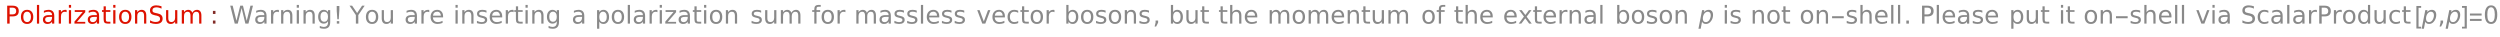
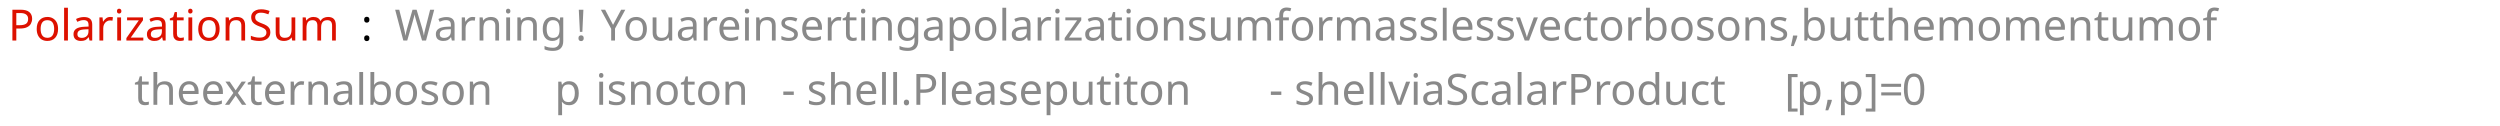
- <svg xmlns="http://www.w3.org/2000/svg" xmlns:xlink="http://www.w3.org/1999/xlink" width="813pt" height="12pt" viewBox="0 0 813 12" version="1.1">
-   <defs>
-     <g>
-       <symbol overflow="visible" id="glyph0-0">
-         <path style="stroke:none;" d="M 0.406 1.422 L 0.406 -5.641 L 4.406 -5.641 L 4.406 1.422 Z M 0.844 0.969 L 3.953 0.969 L 3.953 -5.188 L 0.844 -5.188 Z M 0.844 0.969 " />
-       </symbol>
-       <symbol overflow="visible" id="glyph0-1">
-         <path style="stroke:none;" d="M 1.578 -5.188 L 1.578 -3 L 2.562 -3 C 2.938 -3 3.223 -3.094 3.422 -3.281 C 3.617 -3.469 3.719 -3.738 3.719 -4.094 C 3.719 -4.438 3.617 -4.703 3.422 -4.891 C 3.223 -5.086 2.938 -5.188 2.562 -5.188 Z M 0.781 -5.828 L 2.562 -5.828 C 3.219 -5.828 3.711 -5.68 4.047 -5.391 C 4.379 -5.098 4.547 -4.664 4.547 -4.094 C 4.547 -3.52 4.379 -3.082 4.047 -2.781 C 3.711 -2.488 3.219 -2.344 2.562 -2.344 L 1.578 -2.344 L 1.578 0 L 0.781 0 Z M 0.781 -5.828 " />
-       </symbol>
-       <symbol overflow="visible" id="glyph0-2">
-         <path style="stroke:none;" d="M 2.453 -3.875 C 2.066 -3.875 1.758 -3.723 1.531 -3.422 C 1.312 -3.117 1.203 -2.707 1.203 -2.188 C 1.203 -1.664 1.312 -1.254 1.531 -0.953 C 1.758 -0.648 2.066 -0.5 2.453 -0.5 C 2.836 -0.5 3.141 -0.648 3.359 -0.953 C 3.586 -1.254 3.703 -1.664 3.703 -2.188 C 3.703 -2.707 3.586 -3.117 3.359 -3.422 C 3.141 -3.723 2.836 -3.875 2.453 -3.875 Z M 2.453 -4.484 C 3.078 -4.484 3.566 -4.281 3.922 -3.875 C 4.273 -3.469 4.453 -2.906 4.453 -2.188 C 4.453 -1.469 4.273 -0.906 3.922 -0.5 C 3.566 -0.094 3.078 0.109 2.453 0.109 C 1.828 0.109 1.332 -0.094 0.969 -0.5 C 0.613 -0.906 0.438 -1.469 0.438 -2.188 C 0.438 -2.906 0.613 -3.469 0.969 -3.875 C 1.332 -4.281 1.828 -4.484 2.453 -4.484 Z M 2.453 -4.484 " />
-       </symbol>
-       <symbol overflow="visible" id="glyph0-3">
-         <path style="stroke:none;" d="M 0.75 -6.078 L 1.469 -6.078 L 1.469 0 L 0.75 0 Z M 0.75 -6.078 " />
-       </symbol>
-       <symbol overflow="visible" id="glyph0-4">
-         <path style="stroke:none;" d="M 2.75 -2.203 C 2.164 -2.203 1.758 -2.133 1.531 -2 C 1.312 -1.863 1.203 -1.641 1.203 -1.328 C 1.203 -1.066 1.285 -0.859 1.453 -0.703 C 1.617 -0.555 1.848 -0.484 2.141 -0.484 C 2.535 -0.484 2.852 -0.625 3.094 -0.906 C 3.332 -1.195 3.453 -1.578 3.453 -2.047 L 3.453 -2.203 Z M 4.172 -2.5 L 4.172 0 L 3.453 0 L 3.453 -0.672 C 3.297 -0.398 3.094 -0.203 2.844 -0.078 C 2.602 0.047 2.305 0.109 1.953 0.109 C 1.504 0.109 1.145 -0.016 0.875 -0.266 C 0.613 -0.516 0.484 -0.852 0.484 -1.281 C 0.484 -1.77 0.645 -2.141 0.969 -2.391 C 1.301 -2.641 1.797 -2.766 2.453 -2.766 L 3.453 -2.766 L 3.453 -2.828 C 3.453 -3.16 3.344 -3.414 3.125 -3.594 C 2.914 -3.781 2.613 -3.875 2.219 -3.875 C 1.969 -3.875 1.723 -3.844 1.484 -3.781 C 1.242 -3.719 1.016 -3.629 0.797 -3.516 L 0.797 -4.172 C 1.066 -4.273 1.32 -4.352 1.562 -4.406 C 1.812 -4.457 2.055 -4.484 2.297 -4.484 C 2.922 -4.484 3.391 -4.316 3.703 -3.984 C 4.016 -3.66 4.172 -3.164 4.172 -2.5 Z M 4.172 -2.5 " />
-       </symbol>
-       <symbol overflow="visible" id="glyph0-5">
-         <path style="stroke:none;" d="M 3.297 -3.703 C 3.211 -3.754 3.125 -3.789 3.031 -3.812 C 2.938 -3.832 2.832 -3.844 2.719 -3.844 C 2.312 -3.844 2 -3.707 1.781 -3.438 C 1.562 -3.176 1.453 -2.801 1.453 -2.312 L 1.453 0 L 0.734 0 L 0.734 -4.375 L 1.453 -4.375 L 1.453 -3.703 C 1.598 -3.961 1.789 -4.156 2.031 -4.281 C 2.281 -4.414 2.578 -4.484 2.922 -4.484 C 2.973 -4.484 3.023 -4.477 3.078 -4.469 C 3.141 -4.469 3.207 -4.457 3.281 -4.438 Z M 3.297 -3.703 " />
-       </symbol>
-       <symbol overflow="visible" id="glyph0-6">
-         <path style="stroke:none;" d="M 0.75 -4.375 L 1.469 -4.375 L 1.469 0 L 0.75 0 Z M 0.75 -6.078 L 1.469 -6.078 L 1.469 -5.172 L 0.75 -5.172 Z M 0.75 -6.078 " />
-       </symbol>
-       <symbol overflow="visible" id="glyph0-7">
-         <path style="stroke:none;" d="M 0.438 -4.375 L 3.859 -4.375 L 3.859 -3.719 L 1.156 -0.578 L 3.859 -0.578 L 3.859 0 L 0.344 0 L 0.344 -0.656 L 3.047 -3.797 L 0.438 -3.797 Z M 0.438 -4.375 " />
-       </symbol>
-       <symbol overflow="visible" id="glyph0-8">
-         <path style="stroke:none;" d="M 1.469 -5.625 L 1.469 -4.375 L 2.953 -4.375 L 2.953 -3.812 L 1.469 -3.812 L 1.469 -1.438 C 1.469 -1.082 1.516 -0.852 1.609 -0.75 C 1.711 -0.656 1.91 -0.609 2.203 -0.609 L 2.953 -0.609 L 2.953 0 L 2.203 0 C 1.648 0 1.27 -0.102 1.062 -0.312 C 0.852 -0.52 0.75 -0.895 0.75 -1.438 L 0.75 -3.812 L 0.219 -3.812 L 0.219 -4.375 L 0.75 -4.375 L 0.75 -5.625 Z M 1.469 -5.625 " />
-       </symbol>
-       <symbol overflow="visible" id="glyph0-9">
-         <path style="stroke:none;" d="M 4.391 -2.641 L 4.391 0 L 3.672 0 L 3.672 -2.625 C 3.672 -3.031 3.586 -3.336 3.422 -3.547 C 3.266 -3.754 3.023 -3.859 2.703 -3.859 C 2.316 -3.859 2.008 -3.734 1.781 -3.484 C 1.562 -3.234 1.453 -2.895 1.453 -2.469 L 1.453 0 L 0.734 0 L 0.734 -4.375 L 1.453 -4.375 L 1.453 -3.703 C 1.617 -3.961 1.816 -4.156 2.047 -4.281 C 2.285 -4.414 2.555 -4.484 2.859 -4.484 C 3.367 -4.484 3.75 -4.328 4 -4.016 C 4.258 -3.703 4.391 -3.242 4.391 -2.641 Z M 4.391 -2.641 " />
-       </symbol>
-       <symbol overflow="visible" id="glyph0-10">
-         <path style="stroke:none;" d="M 4.281 -5.641 L 4.281 -4.875 C 3.977 -5.02 3.691 -5.125 3.422 -5.188 C 3.16 -5.258 2.91 -5.297 2.672 -5.297 C 2.234 -5.297 1.898 -5.211 1.672 -5.047 C 1.441 -4.879 1.328 -4.645 1.328 -4.344 C 1.328 -4.082 1.398 -3.883 1.547 -3.75 C 1.703 -3.625 2 -3.52 2.438 -3.438 L 2.906 -3.344 C 3.5 -3.227 3.938 -3.031 4.219 -2.75 C 4.5 -2.469 4.641 -2.086 4.641 -1.609 C 4.641 -1.047 4.445 -0.617 4.062 -0.328 C 3.688 -0.035 3.133 0.109 2.406 0.109 C 2.125 0.109 1.828 0.078 1.516 0.016 C 1.203 -0.047 0.879 -0.141 0.547 -0.266 L 0.547 -1.078 C 0.867 -0.891 1.18 -0.75 1.484 -0.656 C 1.797 -0.57 2.102 -0.531 2.406 -0.531 C 2.852 -0.531 3.195 -0.617 3.438 -0.797 C 3.688 -0.973 3.812 -1.223 3.812 -1.547 C 3.812 -1.836 3.723 -2.062 3.547 -2.219 C 3.367 -2.383 3.082 -2.508 2.688 -2.594 L 2.203 -2.688 C 1.609 -2.801 1.18 -2.984 0.922 -3.234 C 0.66 -3.484 0.531 -3.832 0.531 -4.281 C 0.531 -4.789 0.711 -5.191 1.078 -5.484 C 1.441 -5.785 1.941 -5.938 2.578 -5.938 C 2.848 -5.938 3.125 -5.91 3.406 -5.859 C 3.695 -5.816 3.988 -5.742 4.281 -5.641 Z M 4.281 -5.641 " />
-       </symbol>
-       <symbol overflow="visible" id="glyph0-11">
-         <path style="stroke:none;" d="M 0.688 -1.734 L 0.688 -4.375 L 1.406 -4.375 L 1.406 -1.75 C 1.406 -1.344 1.484 -1.035 1.641 -0.828 C 1.805 -0.617 2.051 -0.516 2.375 -0.516 C 2.758 -0.516 3.062 -0.633 3.281 -0.875 C 3.508 -1.125 3.625 -1.461 3.625 -1.891 L 3.625 -4.375 L 4.344 -4.375 L 4.344 0 L 3.625 0 L 3.625 -0.672 C 3.445 -0.41 3.242 -0.211 3.016 -0.078 C 2.785 0.047 2.52 0.109 2.219 0.109 C 1.719 0.109 1.336 -0.047 1.078 -0.359 C 0.816 -0.672 0.688 -1.129 0.688 -1.734 Z M 0.688 -1.734 " />
-       </symbol>
-       <symbol overflow="visible" id="glyph0-12">
-         <path style="stroke:none;" d="M 4.156 -3.531 C 4.344 -3.852 4.562 -4.094 4.812 -4.25 C 5.062 -4.406 5.352 -4.484 5.688 -4.484 C 6.145 -4.484 6.492 -4.32 6.734 -4 C 6.984 -3.688 7.109 -3.234 7.109 -2.641 L 7.109 0 L 6.391 0 L 6.391 -2.625 C 6.391 -3.039 6.316 -3.348 6.172 -3.547 C 6.023 -3.754 5.797 -3.859 5.484 -3.859 C 5.117 -3.859 4.828 -3.734 4.609 -3.484 C 4.391 -3.234 4.281 -2.895 4.281 -2.469 L 4.281 0 L 3.562 0 L 3.562 -2.625 C 3.562 -3.039 3.484 -3.348 3.328 -3.547 C 3.18 -3.754 2.957 -3.859 2.656 -3.859 C 2.281 -3.859 1.984 -3.734 1.766 -3.484 C 1.555 -3.234 1.453 -2.895 1.453 -2.469 L 1.453 0 L 0.734 0 L 0.734 -4.375 L 1.453 -4.375 L 1.453 -3.703 C 1.617 -3.961 1.816 -4.156 2.047 -4.281 C 2.273 -4.414 2.547 -4.484 2.859 -4.484 C 3.172 -4.484 3.438 -4.398 3.656 -4.234 C 3.883 -4.078 4.051 -3.844 4.156 -3.531 Z M 4.156 -3.531 " />
-       </symbol>
-       <symbol overflow="visible" id="glyph0-13">
-         <path style="stroke:none;" d="M 0.938 -1 L 1.766 -1 L 1.766 0 L 0.938 0 Z M 0.938 -4.141 L 1.766 -4.141 L 1.766 -3.141 L 0.938 -3.141 Z M 0.938 -4.141 " />
-       </symbol>
-       <symbol overflow="visible" id="glyph0-14">
-         <path style="stroke:none;" d="M 0.266 -5.828 L 1.062 -5.828 L 2.297 -0.906 L 3.516 -5.828 L 4.406 -5.828 L 5.625 -0.906 L 6.844 -5.828 L 7.656 -5.828 L 6.188 0 L 5.188 0 L 3.969 -5.062 L 2.719 0 L 1.734 0 Z M 0.266 -5.828 " />
-       </symbol>
-       <symbol overflow="visible" id="glyph0-15">
-         <path style="stroke:none;" d="M 3.641 -2.234 C 3.641 -2.754 3.531 -3.156 3.312 -3.438 C 3.094 -3.727 2.789 -3.875 2.406 -3.875 C 2.02 -3.875 1.719 -3.727 1.5 -3.438 C 1.289 -3.156 1.188 -2.754 1.188 -2.234 C 1.188 -1.723 1.289 -1.32 1.5 -1.031 C 1.719 -0.75 2.02 -0.609 2.406 -0.609 C 2.789 -0.609 3.094 -0.75 3.312 -1.031 C 3.531 -1.32 3.641 -1.723 3.641 -2.234 Z M 4.359 -0.547 C 4.359 0.203 4.191 0.758 3.859 1.125 C 3.523 1.488 3.02 1.672 2.344 1.672 C 2.082 1.672 1.836 1.648 1.609 1.609 C 1.391 1.566 1.176 1.508 0.969 1.438 L 0.969 0.734 C 1.176 0.848 1.383 0.93 1.594 0.984 C 1.801 1.047 2.008 1.078 2.219 1.078 C 2.695 1.078 3.051 0.953 3.281 0.703 C 3.52 0.453 3.641 0.078 3.641 -0.422 L 3.641 -0.766 C 3.484 -0.516 3.289 -0.32 3.062 -0.188 C 2.832 -0.062 2.555 0 2.234 0 C 1.691 0 1.254 -0.203 0.922 -0.609 C 0.598 -1.023 0.438 -1.566 0.438 -2.234 C 0.438 -2.91 0.598 -3.453 0.922 -3.859 C 1.254 -4.273 1.691 -4.484 2.234 -4.484 C 2.555 -4.484 2.832 -4.414 3.062 -4.281 C 3.289 -4.156 3.484 -3.969 3.641 -3.719 L 3.641 -4.375 L 4.359 -4.375 Z M 4.359 -0.547 " />
-       </symbol>
-       <symbol overflow="visible" id="glyph0-16">
-         <path style="stroke:none;" d="M -0.016 -5.828 L 0.828 -5.828 L 2.453 -3.438 L 4.062 -5.828 L 4.906 -5.828 L 2.844 -2.781 L 2.844 0 L 2.047 0 L 2.047 -2.781 Z M -0.016 -5.828 " />
-       </symbol>
-       <symbol overflow="visible" id="glyph0-17">
-         <path style="stroke:none;" d="M 4.5 -2.375 L 4.5 -2.016 L 1.188 -2.016 C 1.219 -1.523 1.367 -1.148 1.641 -0.891 C 1.91 -0.629 2.281 -0.5 2.75 -0.5 C 3.031 -0.5 3.301 -0.531 3.562 -0.594 C 3.82 -0.664 4.078 -0.77 4.328 -0.906 L 4.328 -0.219 C 4.066 -0.113 3.801 -0.035 3.531 0.016 C 3.258 0.078 2.988 0.109 2.719 0.109 C 2.02 0.109 1.461 -0.094 1.047 -0.5 C 0.641 -0.906 0.438 -1.453 0.438 -2.141 C 0.438 -2.859 0.629 -3.426 1.016 -3.844 C 1.41 -4.27 1.938 -4.484 2.594 -4.484 C 3.176 -4.484 3.641 -4.289 3.984 -3.906 C 4.328 -3.531 4.5 -3.02 4.5 -2.375 Z M 3.781 -2.578 C 3.77 -2.973 3.656 -3.285 3.438 -3.516 C 3.227 -3.754 2.945 -3.875 2.594 -3.875 C 2.195 -3.875 1.875 -3.758 1.625 -3.531 C 1.383 -3.301 1.25 -2.984 1.219 -2.578 Z M 3.781 -2.578 " />
-       </symbol>
-       <symbol overflow="visible" id="glyph0-18">
-         <path style="stroke:none;" d="M 3.547 -4.25 L 3.547 -3.562 C 3.336 -3.664 3.125 -3.742 2.906 -3.797 C 2.688 -3.848 2.461 -3.875 2.234 -3.875 C 1.879 -3.875 1.609 -3.816 1.422 -3.703 C 1.242 -3.598 1.156 -3.438 1.156 -3.219 C 1.156 -3.051 1.219 -2.922 1.344 -2.828 C 1.477 -2.734 1.738 -2.645 2.125 -2.562 L 2.375 -2.5 C 2.883 -2.395 3.242 -2.242 3.453 -2.047 C 3.672 -1.848 3.781 -1.566 3.781 -1.203 C 3.781 -0.797 3.617 -0.473 3.297 -0.234 C 2.973 -0.004 2.531 0.109 1.969 0.109 C 1.738 0.109 1.492 0.082 1.234 0.031 C 0.984 -0.008 0.719 -0.07 0.438 -0.156 L 0.438 -0.906 C 0.695 -0.77 0.957 -0.664 1.219 -0.594 C 1.477 -0.52 1.734 -0.484 1.984 -0.484 C 2.328 -0.484 2.586 -0.539 2.766 -0.656 C 2.953 -0.781 3.047 -0.945 3.047 -1.156 C 3.047 -1.352 2.977 -1.504 2.844 -1.609 C 2.707 -1.711 2.422 -1.812 1.984 -1.906 L 1.734 -1.969 C 1.285 -2.062 0.961 -2.203 0.766 -2.391 C 0.566 -2.586 0.469 -2.852 0.469 -3.188 C 0.469 -3.602 0.613 -3.922 0.906 -4.141 C 1.195 -4.367 1.609 -4.484 2.141 -4.484 C 2.41 -4.484 2.66 -4.461 2.891 -4.422 C 3.129 -4.379 3.348 -4.32 3.547 -4.25 Z M 3.547 -4.25 " />
-       </symbol>
-       <symbol overflow="visible" id="glyph0-19">
-         <path style="stroke:none;" d="M 1.453 -0.656 L 1.453 1.672 L 0.734 1.672 L 0.734 -4.375 L 1.453 -4.375 L 1.453 -3.719 C 1.598 -3.977 1.785 -4.172 2.016 -4.297 C 2.254 -4.422 2.531 -4.484 2.844 -4.484 C 3.375 -4.484 3.805 -4.27 4.141 -3.844 C 4.473 -3.426 4.641 -2.875 4.641 -2.188 C 4.641 -1.5 4.473 -0.941 4.141 -0.516 C 3.805 -0.098 3.375 0.109 2.844 0.109 C 2.531 0.109 2.254 0.047 2.016 -0.078 C 1.785 -0.203 1.598 -0.395 1.453 -0.656 Z M 3.891 -2.188 C 3.891 -2.719 3.781 -3.129 3.562 -3.422 C 3.352 -3.723 3.055 -3.875 2.672 -3.875 C 2.297 -3.875 2 -3.723 1.781 -3.422 C 1.562 -3.129 1.453 -2.719 1.453 -2.188 C 1.453 -1.656 1.562 -1.238 1.781 -0.938 C 2 -0.633 2.297 -0.484 2.672 -0.484 C 3.055 -0.484 3.352 -0.633 3.562 -0.938 C 3.781 -1.238 3.891 -1.656 3.891 -2.188 Z M 3.891 -2.188 " />
-       </symbol>
-       <symbol overflow="visible" id="glyph0-20">
-         <path style="stroke:none;" d="M 2.969 -6.078 L 2.969 -5.484 L 2.281 -5.484 C 2.02 -5.484 1.836 -5.43 1.734 -5.328 C 1.641 -5.223 1.594 -5.035 1.594 -4.766 L 1.594 -4.375 L 2.781 -4.375 L 2.781 -3.812 L 1.594 -3.812 L 1.594 0 L 0.875 0 L 0.875 -3.812 L 0.188 -3.812 L 0.188 -4.375 L 0.875 -4.375 L 0.875 -4.688 C 0.875 -5.164 0.984 -5.516 1.203 -5.734 C 1.43 -5.961 1.797 -6.078 2.297 -6.078 Z M 2.969 -6.078 " />
-       </symbol>
-       <symbol overflow="visible" id="glyph0-21">
-         <path style="stroke:none;" d="M 0.234 -4.375 L 1 -4.375 L 2.375 -0.703 L 3.734 -4.375 L 4.5 -4.375 L 2.859 0 L 1.875 0 Z M 0.234 -4.375 " />
-       </symbol>
-       <symbol overflow="visible" id="glyph0-22">
-         <path style="stroke:none;" d="M 3.906 -4.203 L 3.906 -3.531 C 3.695 -3.645 3.488 -3.727 3.281 -3.781 C 3.082 -3.844 2.879 -3.875 2.672 -3.875 C 2.203 -3.875 1.836 -3.723 1.578 -3.422 C 1.328 -3.129 1.203 -2.719 1.203 -2.188 C 1.203 -1.656 1.328 -1.238 1.578 -0.938 C 1.836 -0.645 2.203 -0.5 2.672 -0.5 C 2.879 -0.5 3.082 -0.523 3.281 -0.578 C 3.488 -0.641 3.695 -0.723 3.906 -0.828 L 3.906 -0.172 C 3.707 -0.078 3.5 -0.008 3.281 0.031 C 3.062 0.082 2.832 0.109 2.594 0.109 C 1.938 0.109 1.41 -0.094 1.016 -0.5 C 0.629 -0.914 0.438 -1.477 0.438 -2.188 C 0.438 -2.895 0.633 -3.453 1.031 -3.859 C 1.426 -4.273 1.961 -4.484 2.641 -4.484 C 2.859 -4.484 3.07 -4.457 3.281 -4.406 C 3.5 -4.363 3.707 -4.297 3.906 -4.203 Z M 3.906 -4.203 " />
-       </symbol>
-       <symbol overflow="visible" id="glyph0-23">
-         <path style="stroke:none;" d="M 3.891 -2.188 C 3.891 -2.719 3.781 -3.129 3.562 -3.422 C 3.352 -3.723 3.055 -3.875 2.672 -3.875 C 2.297 -3.875 2 -3.723 1.781 -3.422 C 1.562 -3.129 1.453 -2.719 1.453 -2.188 C 1.453 -1.656 1.562 -1.238 1.781 -0.938 C 2 -0.633 2.297 -0.484 2.672 -0.484 C 3.055 -0.484 3.352 -0.633 3.562 -0.938 C 3.781 -1.238 3.891 -1.656 3.891 -2.188 Z M 1.453 -3.719 C 1.598 -3.977 1.785 -4.172 2.016 -4.297 C 2.254 -4.422 2.531 -4.484 2.844 -4.484 C 3.375 -4.484 3.805 -4.27 4.141 -3.844 C 4.473 -3.426 4.641 -2.875 4.641 -2.188 C 4.641 -1.5 4.473 -0.941 4.141 -0.516 C 3.805 -0.098 3.375 0.109 2.844 0.109 C 2.531 0.109 2.254 0.047 2.016 -0.078 C 1.785 -0.203 1.598 -0.395 1.453 -0.656 L 1.453 0 L 0.734 0 L 0.734 -6.078 L 1.453 -6.078 Z M 1.453 -3.719 " />
-       </symbol>
-       <symbol overflow="visible" id="glyph0-24">
-         <path style="stroke:none;" d="M 0.938 -1 L 1.766 -1 L 1.766 -0.328 L 1.125 0.938 L 0.625 0.938 L 0.938 -0.328 Z M 0.938 -1 " />
-       </symbol>
-       <symbol overflow="visible" id="glyph0-25">
-         <path style="stroke:none;" d="M 4.391 -2.641 L 4.391 0 L 3.672 0 L 3.672 -2.625 C 3.672 -3.031 3.586 -3.336 3.422 -3.547 C 3.266 -3.754 3.023 -3.859 2.703 -3.859 C 2.316 -3.859 2.008 -3.734 1.781 -3.484 C 1.562 -3.234 1.453 -2.895 1.453 -2.469 L 1.453 0 L 0.734 0 L 0.734 -6.078 L 1.453 -6.078 L 1.453 -3.703 C 1.617 -3.961 1.816 -4.156 2.047 -4.281 C 2.285 -4.414 2.555 -4.484 2.859 -4.484 C 3.367 -4.484 3.75 -4.328 4 -4.016 C 4.258 -3.703 4.391 -3.242 4.391 -2.641 Z M 4.391 -2.641 " />
-       </symbol>
-       <symbol overflow="visible" id="glyph0-26">
-         <path style="stroke:none;" d="M 4.391 -4.375 L 2.812 -2.25 L 4.469 0 L 3.625 0 L 2.359 -1.719 L 1.078 0 L 0.234 0 L 1.938 -2.297 L 0.375 -4.375 L 1.219 -4.375 L 2.391 -2.812 L 3.547 -4.375 Z M 4.391 -4.375 " />
-       </symbol>
-       <symbol overflow="visible" id="glyph0-27">
-         <path style="stroke:none;" d="M 0.859 -1 L 1.688 -1 L 1.688 0 L 0.859 0 Z M 0.859 -1 " />
-       </symbol>
-       <symbol overflow="visible" id="glyph0-28">
-         <path style="stroke:none;" d="M 3.641 -3.719 L 3.641 -6.078 L 4.359 -6.078 L 4.359 0 L 3.641 0 L 3.641 -0.656 C 3.484 -0.395 3.289 -0.203 3.062 -0.078 C 2.832 0.047 2.555 0.109 2.234 0.109 C 1.703 0.109 1.27 -0.098 0.938 -0.516 C 0.602 -0.941 0.438 -1.5 0.438 -2.188 C 0.438 -2.875 0.602 -3.426 0.938 -3.844 C 1.27 -4.27 1.703 -4.484 2.234 -4.484 C 2.555 -4.484 2.832 -4.422 3.062 -4.297 C 3.289 -4.172 3.484 -3.977 3.641 -3.719 Z M 1.188 -2.188 C 1.188 -1.656 1.297 -1.238 1.516 -0.938 C 1.734 -0.633 2.031 -0.484 2.406 -0.484 C 2.789 -0.484 3.094 -0.633 3.312 -0.938 C 3.531 -1.238 3.641 -1.656 3.641 -2.188 C 3.641 -2.719 3.531 -3.129 3.312 -3.422 C 3.094 -3.723 2.789 -3.875 2.406 -3.875 C 2.031 -3.875 1.734 -3.723 1.516 -3.422 C 1.297 -3.129 1.188 -2.719 1.188 -2.188 Z M 1.188 -2.188 " />
-       </symbol>
-       <symbol overflow="visible" id="glyph0-29">
-         <path style="stroke:none;" d="M 2.547 -5.312 C 2.141 -5.312 1.832 -5.109 1.625 -4.703 C 1.426 -4.305 1.328 -3.707 1.328 -2.906 C 1.328 -2.113 1.426 -1.516 1.625 -1.109 C 1.832 -0.711 2.141 -0.516 2.547 -0.516 C 2.953 -0.516 3.254 -0.711 3.453 -1.109 C 3.66 -1.516 3.766 -2.113 3.766 -2.906 C 3.766 -3.707 3.66 -4.305 3.453 -4.703 C 3.254 -5.109 2.953 -5.312 2.547 -5.312 Z M 2.547 -5.938 C 3.203 -5.938 3.703 -5.676 4.047 -5.156 C 4.391 -4.645 4.562 -3.895 4.562 -2.906 C 4.562 -1.926 4.391 -1.176 4.047 -0.656 C 3.703 -0.145 3.203 0.109 2.547 0.109 C 1.891 0.109 1.391 -0.145 1.047 -0.656 C 0.703 -1.176 0.531 -1.926 0.531 -2.906 C 0.531 -3.895 0.703 -4.645 1.047 -5.156 C 1.391 -5.676 1.891 -5.938 2.547 -5.938 Z M 2.547 -5.938 " />
-       </symbol>
-       <symbol overflow="visible" id="glyph1-0">
-         <path style="stroke:none;" d="M 0.5 0 L 0.5 -6.406 L 3.5 -6.406 L 3.5 0 Z M 1 -0.5 L 3 -0.5 L 3 -5.906 L 1 -5.906 Z M 1 -0.5 " />
-       </symbol>
-       <symbol overflow="visible" id="glyph1-1">
-         <path style="stroke:none;" d="M 1.547 -4.453 C 1.547 -4.285 1.535 -4.117 1.516 -3.953 C 1.504 -3.785 1.492 -3.617 1.484 -3.453 L 1.359 -1.422 L 0.891 -1.422 L 0.75 -3.453 C 0.738 -3.617 0.723 -3.785 0.703 -3.953 C 0.691 -4.117 0.688 -4.285 0.688 -4.453 L 0.688 -5.734 L 1.547 -5.734 Z M 1.516 0 L 0.719 0 L 0.719 -0.797 L 1.516 -0.797 Z M 1.516 0 " />
-       </symbol>
-       <symbol overflow="visible" id="glyph1-2">
-         <path style="stroke:none;" d="M 4.234 -1.75 L 0.438 -1.75 L 0.438 -2.406 L 4.234 -2.406 Z M 4.234 -1.75 " />
-       </symbol>
-       <symbol overflow="visible" id="glyph1-3">
-         <path style="stroke:none;" d="M 2.094 1.594 L 0.547 1.594 L 0.547 -5.734 L 2.094 -5.734 L 2.094 -5.141 L 1.25 -5.141 L 1.25 1.016 L 2.094 1.016 Z M 2.094 1.594 " />
-       </symbol>
-       <symbol overflow="visible" id="glyph1-4">
-         <path style="stroke:none;" d="M 1.688 1.594 L 0.125 1.594 L 0.125 1.016 L 0.984 1.016 L 0.984 -5.141 L 0.125 -5.141 L 0.125 -5.734 L 1.688 -5.734 Z M 1.688 1.594 " />
-       </symbol>
-       <symbol overflow="visible" id="glyph1-5">
-         <path style="stroke:none;" d="M 4.234 -2.625 L 0.438 -2.625 L 0.438 -3.281 L 4.234 -3.281 Z M 4.234 -0.875 L 0.438 -0.875 L 0.438 -1.531 L 4.234 -1.531 Z M 4.234 -0.875 " />
-       </symbol>
-       <symbol overflow="visible" id="glyph2-0">
-         <path style="stroke:none;" d="M 0.406 1.422 L 0.406 -5.641 L 4.406 -5.641 L 4.406 1.422 Z M 0.844 0.969 L 3.953 0.969 L 3.953 -5.188 L 0.844 -5.188 Z M 0.844 0.969 " />
-       </symbol>
-       <symbol overflow="visible" id="glyph2-1">
-         <path style="stroke:none;" d="M 3.969 -2.703 C 3.969 -3.078 3.883 -3.363 3.719 -3.562 C 3.551 -3.77 3.312 -3.875 3 -3.875 C 2.789 -3.875 2.586 -3.816 2.391 -3.703 C 2.191 -3.598 2.02 -3.441 1.875 -3.234 C 1.727 -3.035 1.609 -2.789 1.516 -2.5 C 1.43 -2.207 1.391 -1.914 1.391 -1.625 C 1.391 -1.258 1.473 -0.977 1.641 -0.781 C 1.805 -0.582 2.039 -0.484 2.344 -0.484 C 2.57 -0.484 2.781 -0.535 2.969 -0.641 C 3.164 -0.754 3.332 -0.91 3.469 -1.109 C 3.625 -1.328 3.742 -1.578 3.828 -1.859 C 3.922 -2.148 3.969 -2.43 3.969 -2.703 Z M 1.75 -3.719 C 1.938 -3.969 2.16 -4.156 2.422 -4.281 C 2.68 -4.414 2.973 -4.484 3.297 -4.484 C 3.742 -4.484 4.094 -4.336 4.344 -4.047 C 4.594 -3.754 4.719 -3.344 4.719 -2.812 C 4.719 -2.375 4.641 -1.957 4.484 -1.562 C 4.328 -1.176 4.102 -0.828 3.812 -0.516 C 3.625 -0.316 3.406 -0.16 3.156 -0.047 C 2.914 0.055 2.664 0.109 2.406 0.109 C 2.094 0.109 1.828 0.047 1.609 -0.078 C 1.398 -0.211 1.242 -0.406 1.141 -0.656 L 0.703 1.672 L -0.031 1.672 L 1.156 -4.375 L 1.875 -4.375 Z M 1.75 -3.719 " />
-       </symbol>
-     </g>
-   </defs>
-   <g id="surface1">
-     <g style="fill:rgb(86.668%,6.67%,0%);fill-opacity:1;">
-       <use xlink:href="#glyph0-1" x="1.556" y="7.68" />
-       <use xlink:href="#glyph0-2" x="6.368" y="7.68" />
-       <use xlink:href="#glyph0-3" x="11.259" y="7.68" />
-       <use xlink:href="#glyph0-4" x="13.477" y="7.68" />
-       <use xlink:href="#glyph0-5" x="18.368" y="7.68" />
-       <use xlink:href="#glyph0-6" x="21.649" y="7.68" />
-       <use xlink:href="#glyph0-7" x="23.868" y="7.68" />
-       <use xlink:href="#glyph0-4" x="28.056" y="7.68" />
-       <use xlink:href="#glyph0-8" x="32.946" y="7.68" />
-       <use xlink:href="#glyph0-6" x="36.071" y="7.68" />
-       <use xlink:href="#glyph0-2" x="38.29" y="7.68" />
-       <use xlink:href="#glyph0-9" x="43.181" y="7.68" />
-       <use xlink:href="#glyph0-10" x="48.243" y="7.68" />
-       <use xlink:href="#glyph0-11" x="53.321" y="7.68" />
-       <use xlink:href="#glyph0-12" x="58.384" y="7.68" />
-     </g>
-     <g style="fill:rgb(50.719%,16.933%,15.221%);fill-opacity:1;">
-       <use xlink:href="#glyph0-13" x="68.302" y="7.68" />
-     </g>
-     <g style="fill:rgb(53.699%,53.699%,53.699%);fill-opacity:1;">
-       <use xlink:href="#glyph0-14" x="74.606" y="7.68" />
-       <use xlink:href="#glyph0-4" x="82.512" y="7.68" />
-       <use xlink:href="#glyph0-5" x="87.403" y="7.68" />
-       <use xlink:href="#glyph0-9" x="90.684" y="7.68" />
-       <use xlink:href="#glyph0-6" x="95.747" y="7.68" />
-       <use xlink:href="#glyph0-9" x="97.966" y="7.68" />
-       <use xlink:href="#glyph0-15" x="103.028" y="7.68" />
-     </g>
-     <g style="fill:rgb(53.699%,53.699%,53.699%);fill-opacity:1;">
-       <use xlink:href="#glyph1-1" x="108.81" y="7.68" />
-     </g>
-     <g style="fill:rgb(53.699%,53.699%,53.699%);fill-opacity:1;">
-       <use xlink:href="#glyph0-16" x="113.681" y="7.68" />
-       <use xlink:href="#glyph0-2" x="118.556" y="7.68" />
-       <use xlink:href="#glyph0-11" x="123.447" y="7.68" />
-     </g>
-     <g style="fill:rgb(53.699%,53.699%,53.699%);fill-opacity:1;">
-       <use xlink:href="#glyph0-4" x="131.419" y="7.68" />
-       <use xlink:href="#glyph0-5" x="136.309" y="7.68" />
-       <use xlink:href="#glyph0-17" x="139.591" y="7.68" />
-     </g>
-     <g style="fill:rgb(53.699%,53.699%,53.699%);fill-opacity:1;">
-       <use xlink:href="#glyph0-6" x="147.379" y="7.68" />
-       <use xlink:href="#glyph0-9" x="149.597" y="7.68" />
-       <use xlink:href="#glyph0-18" x="154.66" y="7.68" />
-       <use xlink:href="#glyph0-17" x="158.816" y="7.68" />
-       <use xlink:href="#glyph0-5" x="163.738" y="7.68" />
-       <use xlink:href="#glyph0-8" x="167.019" y="7.68" />
-       <use xlink:href="#glyph0-6" x="170.144" y="7.68" />
-       <use xlink:href="#glyph0-9" x="172.363" y="7.68" />
-       <use xlink:href="#glyph0-15" x="177.426" y="7.68" />
-     </g>
-     <g style="fill:rgb(53.699%,53.699%,53.699%);fill-opacity:1;">
-       <use xlink:href="#glyph0-4" x="185.839" y="7.68" />
-     </g>
-     <g style="fill:rgb(53.699%,53.699%,53.699%);fill-opacity:1;">
-       <use xlink:href="#glyph0-19" x="193.429" y="7.68" />
-       <use xlink:href="#glyph0-2" x="198.507" y="7.68" />
-       <use xlink:href="#glyph0-3" x="203.397" y="7.68" />
-       <use xlink:href="#glyph0-4" x="205.616" y="7.68" />
-       <use xlink:href="#glyph0-5" x="210.507" y="7.68" />
-       <use xlink:href="#glyph0-6" x="213.788" y="7.68" />
-       <use xlink:href="#glyph0-7" x="216.007" y="7.68" />
-       <use xlink:href="#glyph0-4" x="220.194" y="7.68" />
-       <use xlink:href="#glyph0-8" x="225.085" y="7.68" />
-       <use xlink:href="#glyph0-6" x="228.21" y="7.68" />
-       <use xlink:href="#glyph0-2" x="230.429" y="7.68" />
-       <use xlink:href="#glyph0-9" x="235.319" y="7.68" />
-     </g>
-     <g style="fill:rgb(53.699%,53.699%,53.699%);fill-opacity:1;">
-       <use xlink:href="#glyph0-18" x="243.979" y="7.68" />
-       <use xlink:href="#glyph0-11" x="248.135" y="7.68" />
-       <use xlink:href="#glyph0-12" x="253.197" y="7.68" />
-     </g>
-     <g style="fill:rgb(53.699%,53.699%,53.699%);fill-opacity:1;">
-       <use xlink:href="#glyph0-20" x="263.936" y="7.68" />
-       <use xlink:href="#glyph0-2" x="266.749" y="7.68" />
-       <use xlink:href="#glyph0-5" x="271.639" y="7.68" />
-     </g>
-     <g style="fill:rgb(53.699%,53.699%,53.699%);fill-opacity:1;">
-       <use xlink:href="#glyph0-12" x="277.747" y="7.68" />
-       <use xlink:href="#glyph0-4" x="285.529" y="7.68" />
-       <use xlink:href="#glyph0-18" x="290.419" y="7.68" />
-       <use xlink:href="#glyph0-18" x="294.576" y="7.68" />
-       <use xlink:href="#glyph0-3" x="298.732" y="7.68" />
-       <use xlink:href="#glyph0-17" x="300.951" y="7.68" />
-       <use xlink:href="#glyph0-18" x="305.872" y="7.68" />
-       <use xlink:href="#glyph0-18" x="310.029" y="7.68" />
-     </g>
-     <g style="fill:rgb(53.699%,53.699%,53.699%);fill-opacity:1;">
-       <use xlink:href="#glyph0-21" x="317.561" y="7.68" />
-       <use xlink:href="#glyph0-17" x="322.296" y="7.68" />
-       <use xlink:href="#glyph0-22" x="327.217" y="7.68" />
-       <use xlink:href="#glyph0-8" x="331.608" y="7.68" />
-       <use xlink:href="#glyph0-2" x="334.733" y="7.68" />
-       <use xlink:href="#glyph0-5" x="339.624" y="7.68" />
-     </g>
-     <g style="fill:rgb(53.699%,53.699%,53.699%);fill-opacity:1;">
-       <use xlink:href="#glyph0-23" x="346.027" y="7.68" />
-       <use xlink:href="#glyph0-2" x="351.106" y="7.68" />
-       <use xlink:href="#glyph0-18" x="355.996" y="7.68" />
-       <use xlink:href="#glyph0-2" x="360.152" y="7.68" />
-       <use xlink:href="#glyph0-9" x="365.043" y="7.68" />
-       <use xlink:href="#glyph0-18" x="370.106" y="7.68" />
-     </g>
-     <g style="fill:rgb(53.699%,53.699%,53.699%);fill-opacity:1;">
-       <use xlink:href="#glyph0-24" x="374.857" y="7.68" />
-     </g>
-     <g style="fill:rgb(53.699%,53.699%,53.699%);fill-opacity:1;">
-       <use xlink:href="#glyph0-23" x="380.04" y="7.68" />
-       <use xlink:href="#glyph0-11" x="385.118" y="7.68" />
-       <use xlink:href="#glyph0-8" x="390.181" y="7.68" />
-     </g>
-     <g style="fill:rgb(53.699%,53.699%,53.699%);fill-opacity:1;">
-       <use xlink:href="#glyph0-8" x="396.18" y="7.68" />
-       <use xlink:href="#glyph0-25" x="399.305" y="7.68" />
-       <use xlink:href="#glyph0-17" x="404.367" y="7.68" />
-     </g>
-     <g style="fill:rgb(53.699%,53.699%,53.699%);fill-opacity:1;">
-       <use xlink:href="#glyph0-12" x="412.159" y="7.68" />
-       <use xlink:href="#glyph0-2" x="419.94" y="7.68" />
-       <use xlink:href="#glyph0-12" x="424.831" y="7.68" />
-       <use xlink:href="#glyph0-17" x="432.612" y="7.68" />
-       <use xlink:href="#glyph0-9" x="437.534" y="7.68" />
-       <use xlink:href="#glyph0-8" x="442.596" y="7.68" />
-       <use xlink:href="#glyph0-11" x="445.721" y="7.68" />
-       <use xlink:href="#glyph0-12" x="450.784" y="7.68" />
-     </g>
-     <g style="fill:rgb(53.699%,53.699%,53.699%);fill-opacity:1;">
-       <use xlink:href="#glyph0-2" x="462.139" y="7.68" />
-       <use xlink:href="#glyph0-20" x="467.029" y="7.68" />
-     </g>
-     <g style="fill:rgb(53.699%,53.699%,53.699%);fill-opacity:1;">
-       <use xlink:href="#glyph0-8" x="472.751" y="7.68" />
-       <use xlink:href="#glyph0-25" x="475.876" y="7.68" />
-       <use xlink:href="#glyph0-17" x="480.939" y="7.68" />
-     </g>
-     <g style="fill:rgb(53.699%,53.699%,53.699%);fill-opacity:1;">
-       <use xlink:href="#glyph0-17" x="488.73" y="7.68" />
-       <use xlink:href="#glyph0-26" x="493.652" y="7.68" />
-       <use xlink:href="#glyph0-8" x="498.386" y="7.68" />
-       <use xlink:href="#glyph0-17" x="501.511" y="7.68" />
-       <use xlink:href="#glyph0-5" x="506.433" y="7.68" />
-       <use xlink:href="#glyph0-9" x="509.714" y="7.68" />
-       <use xlink:href="#glyph0-4" x="514.777" y="7.68" />
-       <use xlink:href="#glyph0-3" x="519.667" y="7.68" />
-     </g>
-     <g style="fill:rgb(53.699%,53.699%,53.699%);fill-opacity:1;">
-       <use xlink:href="#glyph0-23" x="525.169" y="7.68" />
-       <use xlink:href="#glyph0-2" x="530.247" y="7.68" />
-       <use xlink:href="#glyph0-18" x="535.137" y="7.68" />
-       <use xlink:href="#glyph0-2" x="539.294" y="7.68" />
-       <use xlink:href="#glyph0-9" x="544.184" y="7.68" />
-     </g>
-     <g style="fill:rgb(53.699%,53.699%,53.699%);fill-opacity:1;">
-       <use xlink:href="#glyph2-1" x="552.364" y="7.68" />
-     </g>
-     <g style="fill:rgb(53.699%,53.699%,53.699%);fill-opacity:1;">
-       <use xlink:href="#glyph0-6" x="560.134" y="7.68" />
-       <use xlink:href="#glyph0-18" x="562.352" y="7.68" />
-     </g>
-     <g style="fill:rgb(53.699%,53.699%,53.699%);fill-opacity:1;">
-       <use xlink:href="#glyph0-9" x="569.239" y="7.68" />
-       <use xlink:href="#glyph0-2" x="574.301" y="7.68" />
-       <use xlink:href="#glyph0-8" x="579.192" y="7.68" />
-     </g>
-     <g style="fill:rgb(53.699%,53.699%,53.699%);fill-opacity:1;">
-       <use xlink:href="#glyph0-2" x="585.191" y="7.68" />
-       <use xlink:href="#glyph0-9" x="590.082" y="7.68" />
-     </g>
-     <g style="fill:rgb(53.699%,53.699%,53.699%);fill-opacity:1;">
-       <use xlink:href="#glyph1-2" x="595.354" y="7.68" />
-     </g>
-     <g style="fill:rgb(53.699%,53.699%,53.699%);fill-opacity:1;">
-       <use xlink:href="#glyph0-18" x="600.116" y="7.68" />
-       <use xlink:href="#glyph0-25" x="604.272" y="7.68" />
-       <use xlink:href="#glyph0-17" x="609.335" y="7.68" />
-       <use xlink:href="#glyph0-3" x="614.257" y="7.68" />
-       <use xlink:href="#glyph0-3" x="616.476" y="7.68" />
-     </g>
-     <g style="fill:rgb(53.699%,53.699%,53.699%);fill-opacity:1;">
-       <use xlink:href="#glyph0-27" x="619.084" y="7.68" />
-     </g>
-     <g style="fill:rgb(53.699%,53.699%,53.699%);fill-opacity:1;">
-       <use xlink:href="#glyph0-1" x="624.266" y="7.68" />
-       <use xlink:href="#glyph0-3" x="629.079" y="7.68" />
-       <use xlink:href="#glyph0-17" x="631.297" y="7.68" />
-       <use xlink:href="#glyph0-4" x="636.219" y="7.68" />
-       <use xlink:href="#glyph0-18" x="641.11" y="7.68" />
-       <use xlink:href="#glyph0-17" x="645.266" y="7.68" />
-     </g>
-     <g style="fill:rgb(53.699%,53.699%,53.699%);fill-opacity:1;">
-       <use xlink:href="#glyph0-19" x="653.325" y="7.68" />
-       <use xlink:href="#glyph0-11" x="658.403" y="7.68" />
-       <use xlink:href="#glyph0-8" x="663.466" y="7.68" />
-     </g>
-     <g style="fill:rgb(53.699%,53.699%,53.699%);fill-opacity:1;">
-       <use xlink:href="#glyph0-6" x="669.465" y="7.68" />
-       <use xlink:href="#glyph0-8" x="671.684" y="7.68" />
-     </g>
-     <g style="fill:rgb(53.699%,53.699%,53.699%);fill-opacity:1;">
-       <use xlink:href="#glyph0-2" x="677.52" y="7.68" />
-       <use xlink:href="#glyph0-9" x="682.411" y="7.68" />
-     </g>
-     <g style="fill:rgb(53.699%,53.699%,53.699%);fill-opacity:1;">
-       <use xlink:href="#glyph1-2" x="687.682" y="7.68" />
-     </g>
-     <g style="fill:rgb(53.699%,53.699%,53.699%);fill-opacity:1;">
-       <use xlink:href="#glyph0-18" x="692.445" y="7.68" />
-       <use xlink:href="#glyph0-25" x="696.601" y="7.68" />
-       <use xlink:href="#glyph0-17" x="701.664" y="7.68" />
-       <use xlink:href="#glyph0-3" x="706.586" y="7.68" />
-       <use xlink:href="#glyph0-3" x="708.804" y="7.68" />
-     </g>
-     <g style="fill:rgb(53.699%,53.699%,53.699%);fill-opacity:1;">
-       <use xlink:href="#glyph0-21" x="714.004" y="7.68" />
-       <use xlink:href="#glyph0-6" x="718.738" y="7.68" />
-       <use xlink:href="#glyph0-4" x="720.957" y="7.68" />
-     </g>
-     <g style="fill:rgb(53.699%,53.699%,53.699%);fill-opacity:1;">
-       <use xlink:href="#glyph0-10" x="728.685" y="7.68" />
-       <use xlink:href="#glyph0-22" x="733.763" y="7.68" />
-       <use xlink:href="#glyph0-4" x="738.154" y="7.68" />
-       <use xlink:href="#glyph0-3" x="743.044" y="7.68" />
-       <use xlink:href="#glyph0-4" x="745.263" y="7.68" />
-       <use xlink:href="#glyph0-5" x="750.154" y="7.68" />
-       <use xlink:href="#glyph0-1" x="753.435" y="7.68" />
-       <use xlink:href="#glyph0-5" x="758.247" y="7.68" />
-       <use xlink:href="#glyph0-2" x="761.529" y="7.68" />
-       <use xlink:href="#glyph0-28" x="766.419" y="7.68" />
-       <use xlink:href="#glyph0-11" x="771.497" y="7.68" />
-       <use xlink:href="#glyph0-22" x="776.56" y="7.68" />
-       <use xlink:href="#glyph0-8" x="780.951" y="7.68" />
-     </g>
-     <g style="fill:rgb(53.699%,53.699%,53.699%);fill-opacity:1;">
-       <use xlink:href="#glyph1-3" x="785.261" y="7.68" />
-     </g>
-     <g style="fill:rgb(53.699%,53.699%,53.699%);fill-opacity:1;">
-       <use xlink:href="#glyph2-1" x="787.549" y="7.68" />
-     </g>
-     <g style="fill:rgb(53.699%,53.699%,53.699%);fill-opacity:1;">
-       <use xlink:href="#glyph0-24" x="792.727" y="7.68" />
-     </g>
-     <g style="fill:rgb(53.699%,53.699%,53.699%);fill-opacity:1;">
-       <use xlink:href="#glyph2-1" x="795.341" y="7.68" />
-     </g>
-     <g style="fill:rgb(53.699%,53.699%,53.699%);fill-opacity:1;">
-       <use xlink:href="#glyph1-4" x="800.52" y="7.68" />
-     </g>
-     <g style="fill:rgb(53.699%,53.699%,53.699%);fill-opacity:1;">
-       <use xlink:href="#glyph1-5" x="802.785" y="7.68" />
-     </g>
-     <g style="fill:rgb(53.699%,53.699%,53.699%);fill-opacity:1;">
-       <use xlink:href="#glyph0-29" x="807.547" y="7.68" />
+ <svg xmlns="http://www.w3.org/2000/svg" version="1.1" id="svg2" xml:space="preserve" width="612" height="30.667" viewBox="0 0 612 30.667">
+   <defs id="defs6" />
+   <g id="g8" transform="matrix(1.333333,0,0,1.333333,0,1.1e-6)">
+     <g id="g10">
+       <text transform="translate(1.509982,7.44)" style="font-variant:normal;font-size:7.92px;font-family:CairoFont-0;-inkscape-font-specification:CairoFont-0-0;writing-mode:lr-tb;fill:#dd1100;fill-opacity:1;fill-rule:nonzero;stroke:none" id="text14">
+         <tspan x="0 4.776 9.615 11.809 16.656 19.911 22.105 26.255 31.102 34.206 36.4 41.239 46.253 51.25 56.264" y="0" id="tspan12">PolarizationSum</tspan>
+       </text>
+       <text transform="translate(66.27998,7.44)" style="font-variant:normal;font-size:7.92px;font-family:CairoFont-0;-inkscape-font-specification:CairoFont-0-0;writing-mode:lr-tb;fill:#000000;fill-opacity:1;fill-rule:nonzero;stroke:none" id="text18">
+         <tspan x="0" y="0" id="tspan16">:</tspan>
+       </text>
+       <text transform="translate(72.45622,7.44)" style="font-variant:normal;font-size:7.92px;font-family:CairoFont-0;-inkscape-font-specification:CairoFont-0-0;writing-mode:lr-tb;fill:#898989;fill-opacity:1;fill-rule:nonzero;stroke:none" id="text22">
+         <tspan x="0 7.825 12.672 15.927 20.94 23.134 28.148" y="0" id="tspan20">Warning</tspan>
+       </text>
+       <text transform="translate(105.6252,7.44)" style="font-variant:normal;font-size:7.92px;font-family:CairoFont-1;-inkscape-font-specification:CairoFont-1-0;writing-mode:lr-tb;fill:#898989;fill-opacity:1;fill-rule:nonzero;stroke:none" id="text26">
+         <tspan x="0" y="0" id="tspan24">!</tspan>
+       </text>
+       <text transform="translate(110.3217,7.44)" style="font-variant:normal;font-size:7.92px;font-family:CairoFont-0;-inkscape-font-specification:CairoFont-0-0;writing-mode:lr-tb;fill:#898989;fill-opacity:1;fill-rule:nonzero;stroke:none" id="text32">
+         <tspan x="0 4.831 9.67 17.194 22.041 25.296 32.678 34.872 39.885 44.004 48.874 52.129 55.234 57.428 62.441 69.965 77.331 82.352 87.191 89.385 94.232 97.487 99.681 103.831 108.678 111.783 113.953 118.792 126.324 130.442 135.456 145.68 148.468 153.307 159.073 166.787 171.634 175.753 179.871 182.065 186.936 191.054 197.675 202.356 207.227 211.575 214.68 219.519 225.284 230.306 235.145 239.263 244.102 249.116 253.234 258.255 263.277 268.29 273.905 277.01 282.023 289.405 297.119 301.958 309.672 314.543 319.556 322.661 327.674 337.891 342.73" y="0" id="tspan28">Youareinsertingapolarizationsumformasslessvectorbosons,butthemomentumof</tspan>
+         <tspan x="-85.68 -82.576 -77.562 -70.181 -65.31 -60.63 -57.525 -52.654 -49.399 -44.386 -39.539 -34.842 -29.821 -24.982 -20.863 -16.024" y="11.8" id="tspan30">theexternalboson</tspan>
+       </text>
+       <text transform="translate(101.8217,19.24)" style="font-variant:normal;font-size:7.92px;font-family:CairoFont-2;-inkscape-font-specification:CairoFont-2-0;writing-mode:lr-tb;fill:#898989;fill-opacity:1;fill-rule:nonzero;stroke:none" id="text36">
+         <tspan x="0" y="0" id="tspan34">p</tspan>
+       </text>
+       <text transform="translate(109.3536,19.24)" style="font-variant:normal;font-size:7.92px;font-family:CairoFont-0;-inkscape-font-specification:CairoFont-0-0;writing-mode:lr-tb;fill:#898989;fill-opacity:1;fill-rule:nonzero;stroke:none" id="text40">
+         <tspan x="0 2.194 8.831 13.844 18.683 24.299 29.138" y="0" id="tspan38">isnoton</tspan>
+       </text>
+       <text transform="translate(143.5046,19.24)" style="font-variant:normal;font-size:7.92px;font-family:CairoFont-1;-inkscape-font-specification:CairoFont-1-0;writing-mode:lr-tb;fill:#898989;fill-opacity:1;fill-rule:nonzero;stroke:none" id="text44">
+         <tspan x="0" y="0" id="tspan42">-</tspan>
+       </text>
+       <text transform="translate(148.122,19.24)" style="font-variant:normal;font-size:7.92px;font-family:CairoFont-0;-inkscape-font-specification:CairoFont-0-0;writing-mode:lr-tb;fill:#898989;fill-opacity:1;fill-rule:nonzero;stroke:none" id="text48">
+         <tspan x="0 4.118 9.132 14.003 16.196 18.39 23.404 28.179 30.373 35.244 40.091 44.209 51.583 56.604 61.618 67.233 69.427 75.042 79.881" y="0" id="tspan46">shell.Pleaseputiton</tspan>
+       </text>
+       <text transform="translate(233.0164,19.24)" style="font-variant:normal;font-size:7.92px;font-family:CairoFont-1;-inkscape-font-specification:CairoFont-1-0;writing-mode:lr-tb;fill:#898989;fill-opacity:1;fill-rule:nonzero;stroke:none" id="text52">
+         <tspan x="0" y="0" id="tspan50">-</tspan>
+       </text>
+       <text transform="translate(237.6338,19.24)" style="font-variant:normal;font-size:7.92px;font-family:CairoFont-0;-inkscape-font-specification:CairoFont-0-0;writing-mode:lr-tb;fill:#898989;fill-opacity:1;fill-rule:nonzero;stroke:none" id="text56">
+         <tspan x="0 4.118 9.132 14.003 16.196 20.893 25.574 27.768 35.125 40.146 44.495 49.342 51.535 56.382 59.638 64.413 67.668 72.508 77.529 82.542 86.89" y="0" id="tspan54">shellviaScalarProduct</tspan>
+       </text>
+       <text transform="translate(327.6288,19.24)" style="font-variant:normal;font-size:7.92px;font-family:CairoFont-1;-inkscape-font-specification:CairoFont-1-0;writing-mode:lr-tb;fill:#898989;fill-opacity:1;fill-rule:nonzero;stroke:none" id="text60">
+         <tspan x="0" y="0" id="tspan58">[</tspan>
+       </text>
+       <text transform="translate(329.7989,19.24)" style="font-variant:normal;font-size:7.92px;font-family:CairoFont-2;-inkscape-font-specification:CairoFont-2-0;writing-mode:lr-tb;fill:#898989;fill-opacity:1;fill-rule:nonzero;stroke:none" id="text64">
+         <tspan x="0" y="0" id="tspan62">p</tspan>
+       </text>
+       <text transform="translate(334.8201,19.24)" style="font-variant:normal;font-size:7.92px;font-family:CairoFont-0;-inkscape-font-specification:CairoFont-0-0;writing-mode:lr-tb;fill:#898989;fill-opacity:1;fill-rule:nonzero;stroke:none" id="text68">
+         <tspan x="0" y="0" id="tspan66">,</tspan>
+       </text>
+       <text transform="translate(337.3308,19.24)" style="font-variant:normal;font-size:7.92px;font-family:CairoFont-2;-inkscape-font-specification:CairoFont-2-0;writing-mode:lr-tb;fill:#898989;fill-opacity:1;fill-rule:nonzero;stroke:none" id="text72">
+         <tspan x="0" y="0" id="tspan70">p</tspan>
+       </text>
+       <text transform="translate(342.3521,19.24)" style="font-variant:normal;font-size:7.92px;font-family:CairoFont-1;-inkscape-font-specification:CairoFont-1-0;writing-mode:lr-tb;fill:#898989;fill-opacity:1;fill-rule:nonzero;stroke:none" id="text76">
+         <tspan x="0 2.194" y="0" id="tspan74">]=</tspan>
+       </text>
+       <text transform="translate(349.1633,19.24)" style="font-variant:normal;font-size:7.92px;font-family:CairoFont-0;-inkscape-font-specification:CairoFont-0-0;writing-mode:lr-tb;fill:#898989;fill-opacity:1;fill-rule:nonzero;stroke:none" id="text80">
+         <tspan x="0" y="0" id="tspan78">0</tspan>
+       </text>
    </g>
  </g>
</svg>
